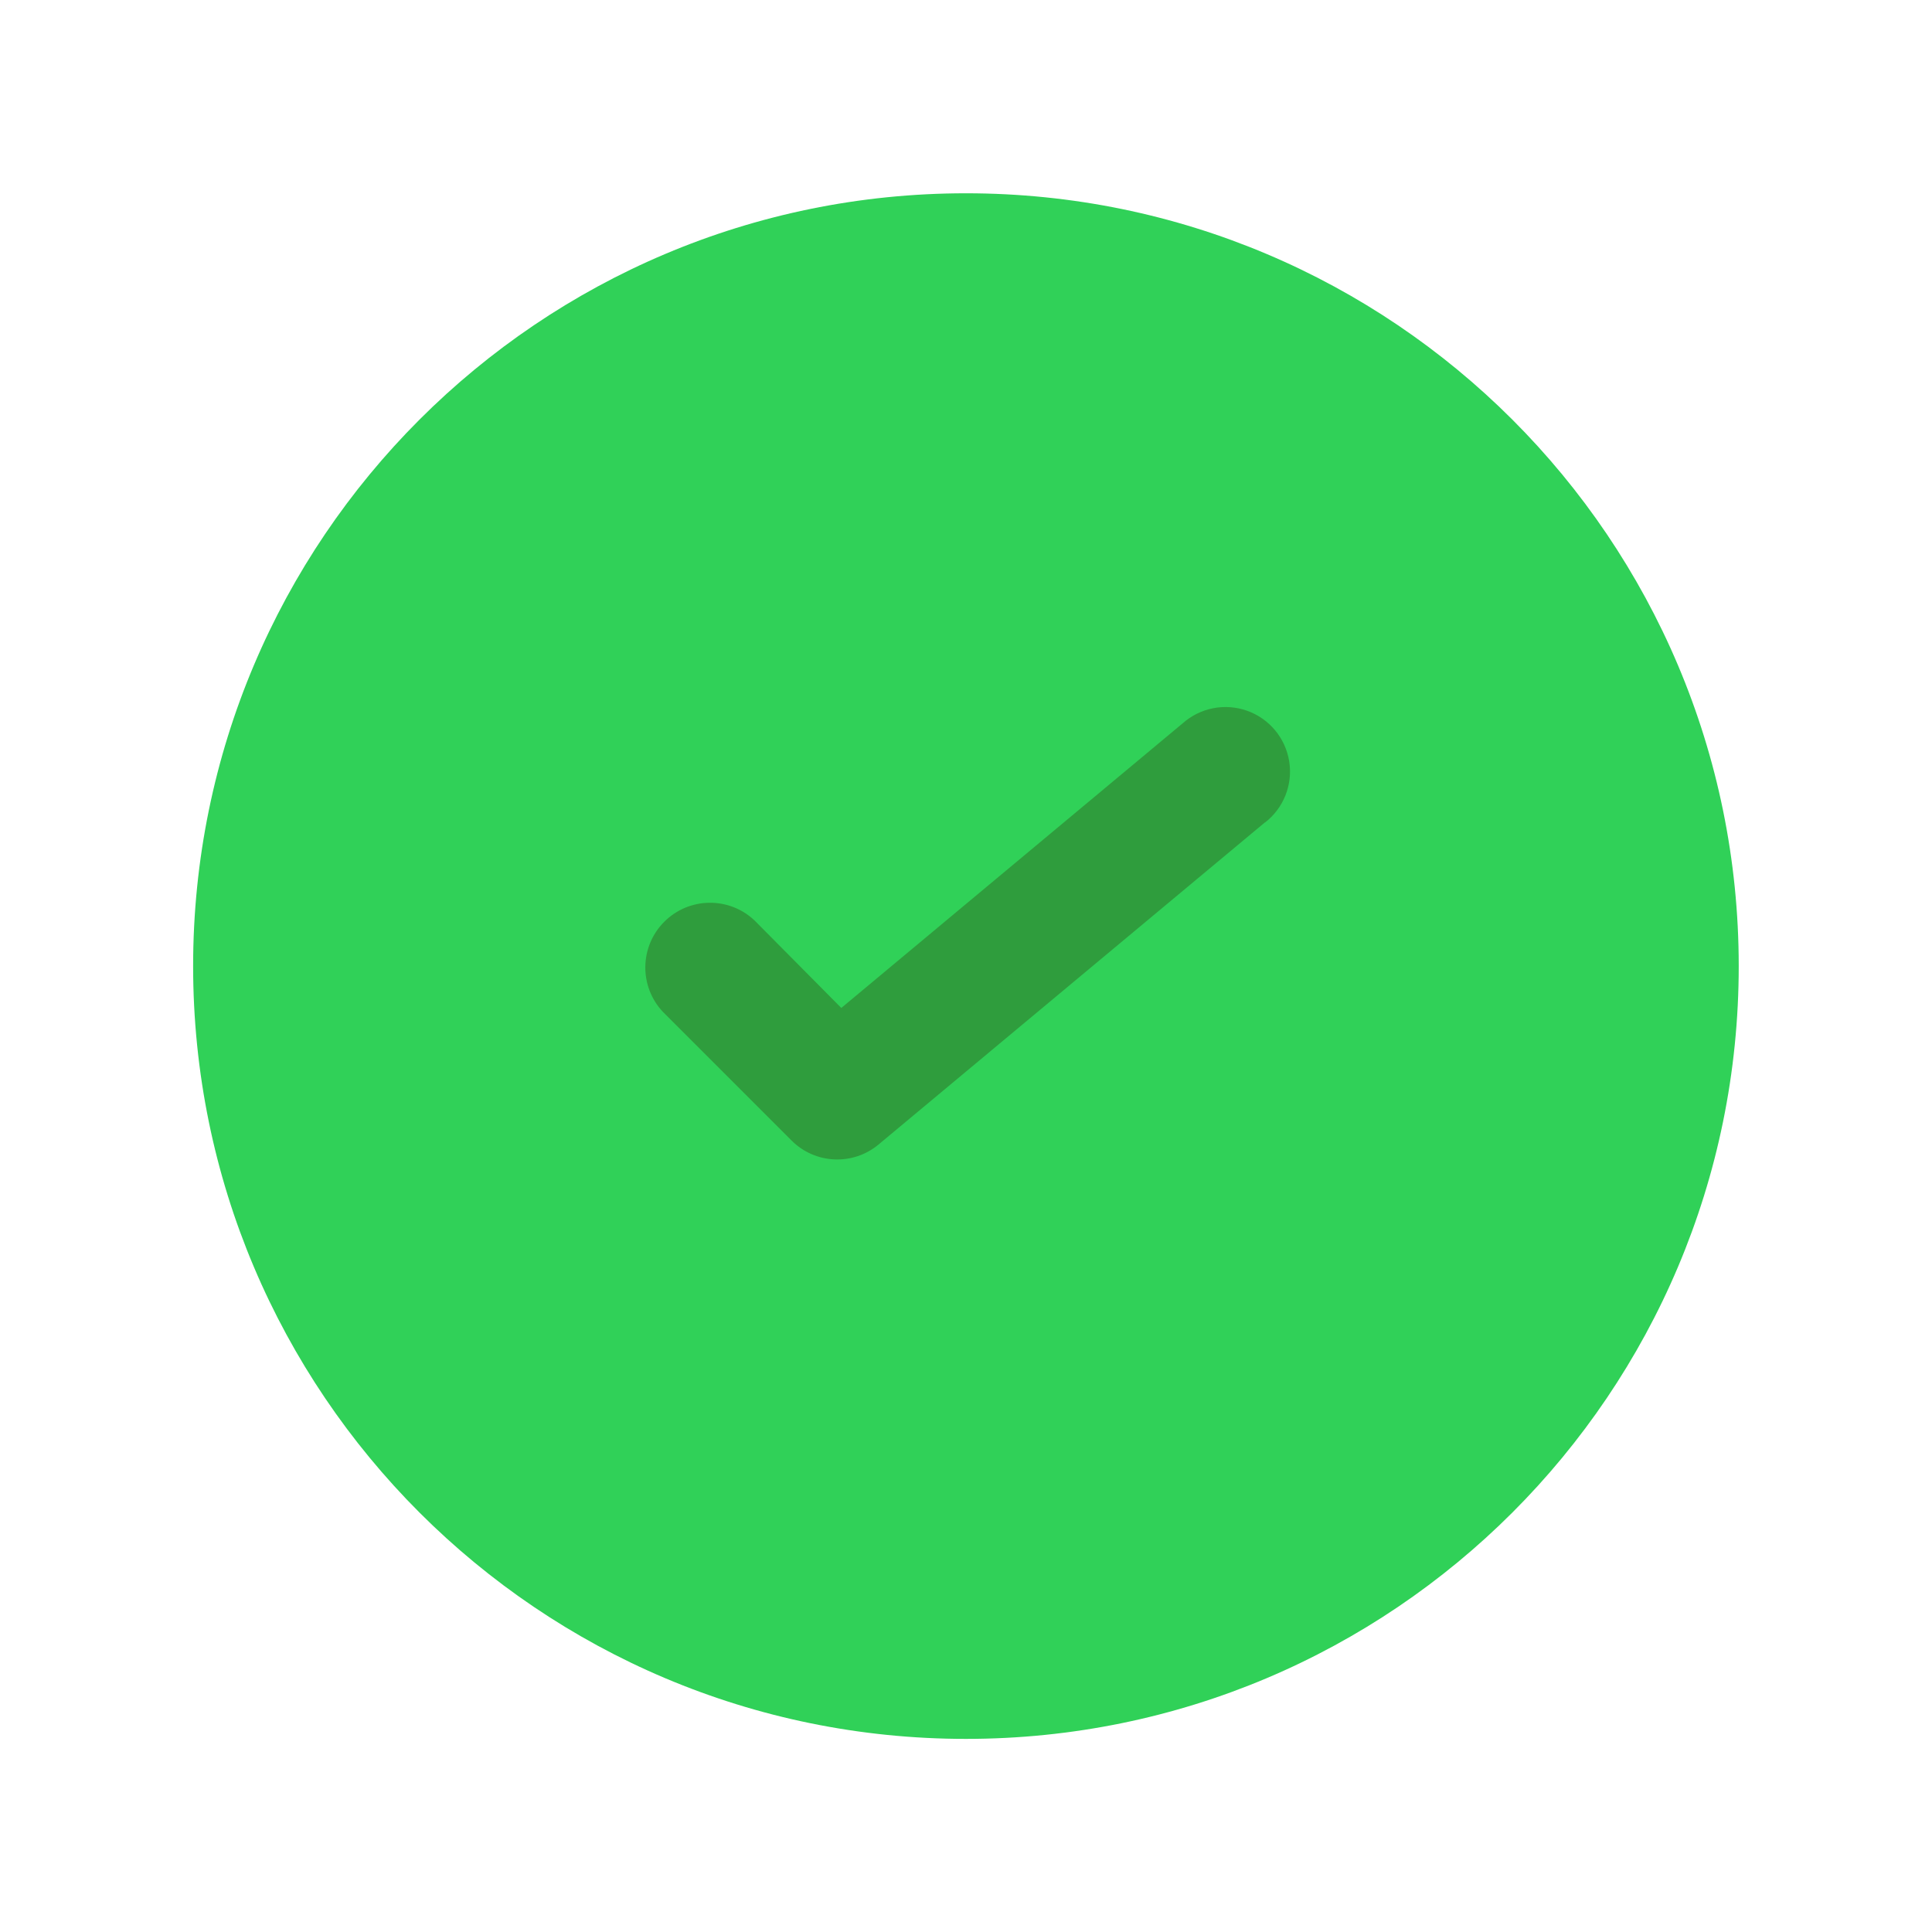
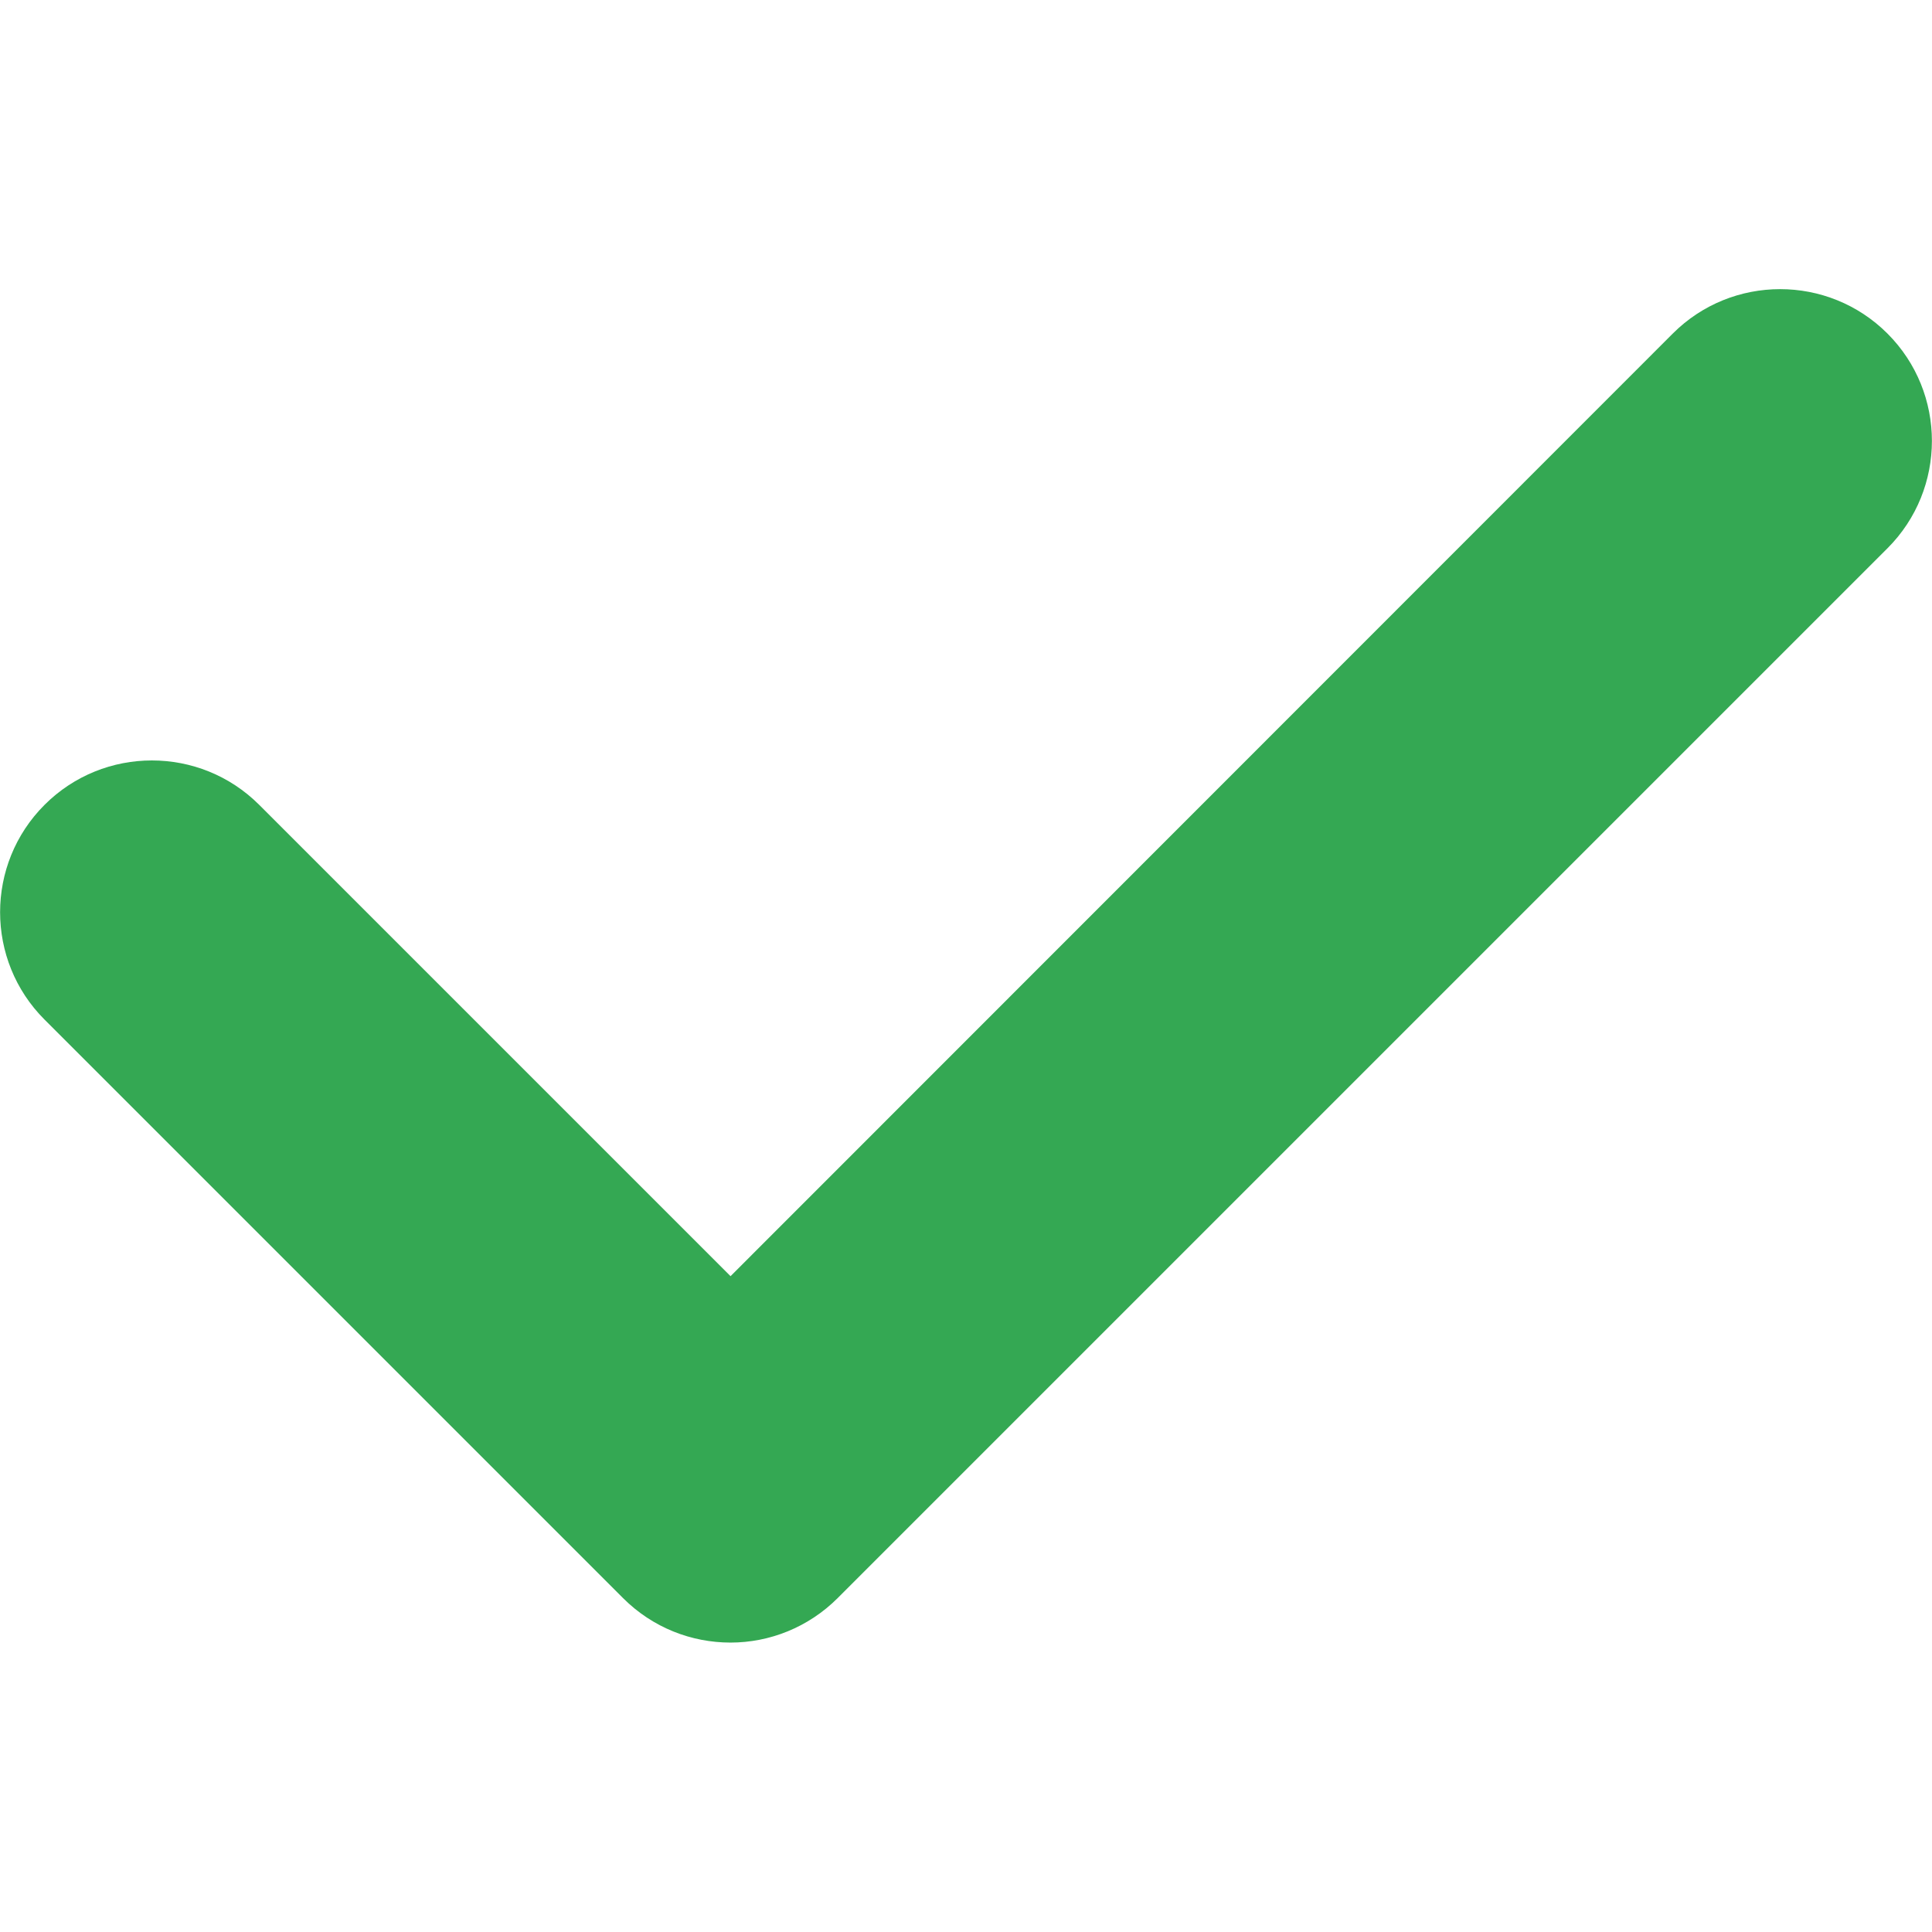
- <svg xmlns="http://www.w3.org/2000/svg" viewBox="0 0 30 30" id="success">
-   <g transform="translate(-1312.168 -162.92) scale(3.77953)">
-     <path fill="#30d158" d="m 354.321,47.075 a 3.175,3.175 0 0 1 -3.175,3.175 3.175,3.175 0 0 1 -3.175,-3.175 3.175,3.175 0 0 1 3.175,-3.175 3.175,3.175 0 0 1 3.175,3.175 z" />
-     <path fill="#2f9d3d" d="m 352.374,46.485 -1.587,1.323 a 0.265,0.265 0 0 1 -0.357,-0.016 l -0.529,-0.529 a 0.266,0.266 0 0 1 0.376,-0.376 l 0.357,0.36 1.402,-1.169 a 0.265,0.265 0 1 1 0.339,0.407 z" />
-   </g>
+ <svg xmlns="http://www.w3.org/2000/svg" enable-background="new 0 0 512 512" viewBox="0 0 512 512" id="right">
+   <path fill="#34a853" d="M193.6,435.3c-10.3,0-20.6-3.9-28.5-11.8L11.8,270.2c-15.7-15.7-15.7-41.2,0-56.9c15.7-15.7,41.2-15.7,56.9,0   l124.9,124.9L443.3,88.4c15.7-15.7,41.2-15.7,56.9,0c15.7,15.7,15.7,41.2,0,56.9L222,423.5C214.2,431.3,203.9,435.3,193.6,435.3z" class="color231f20 svgShape" />
</svg>
